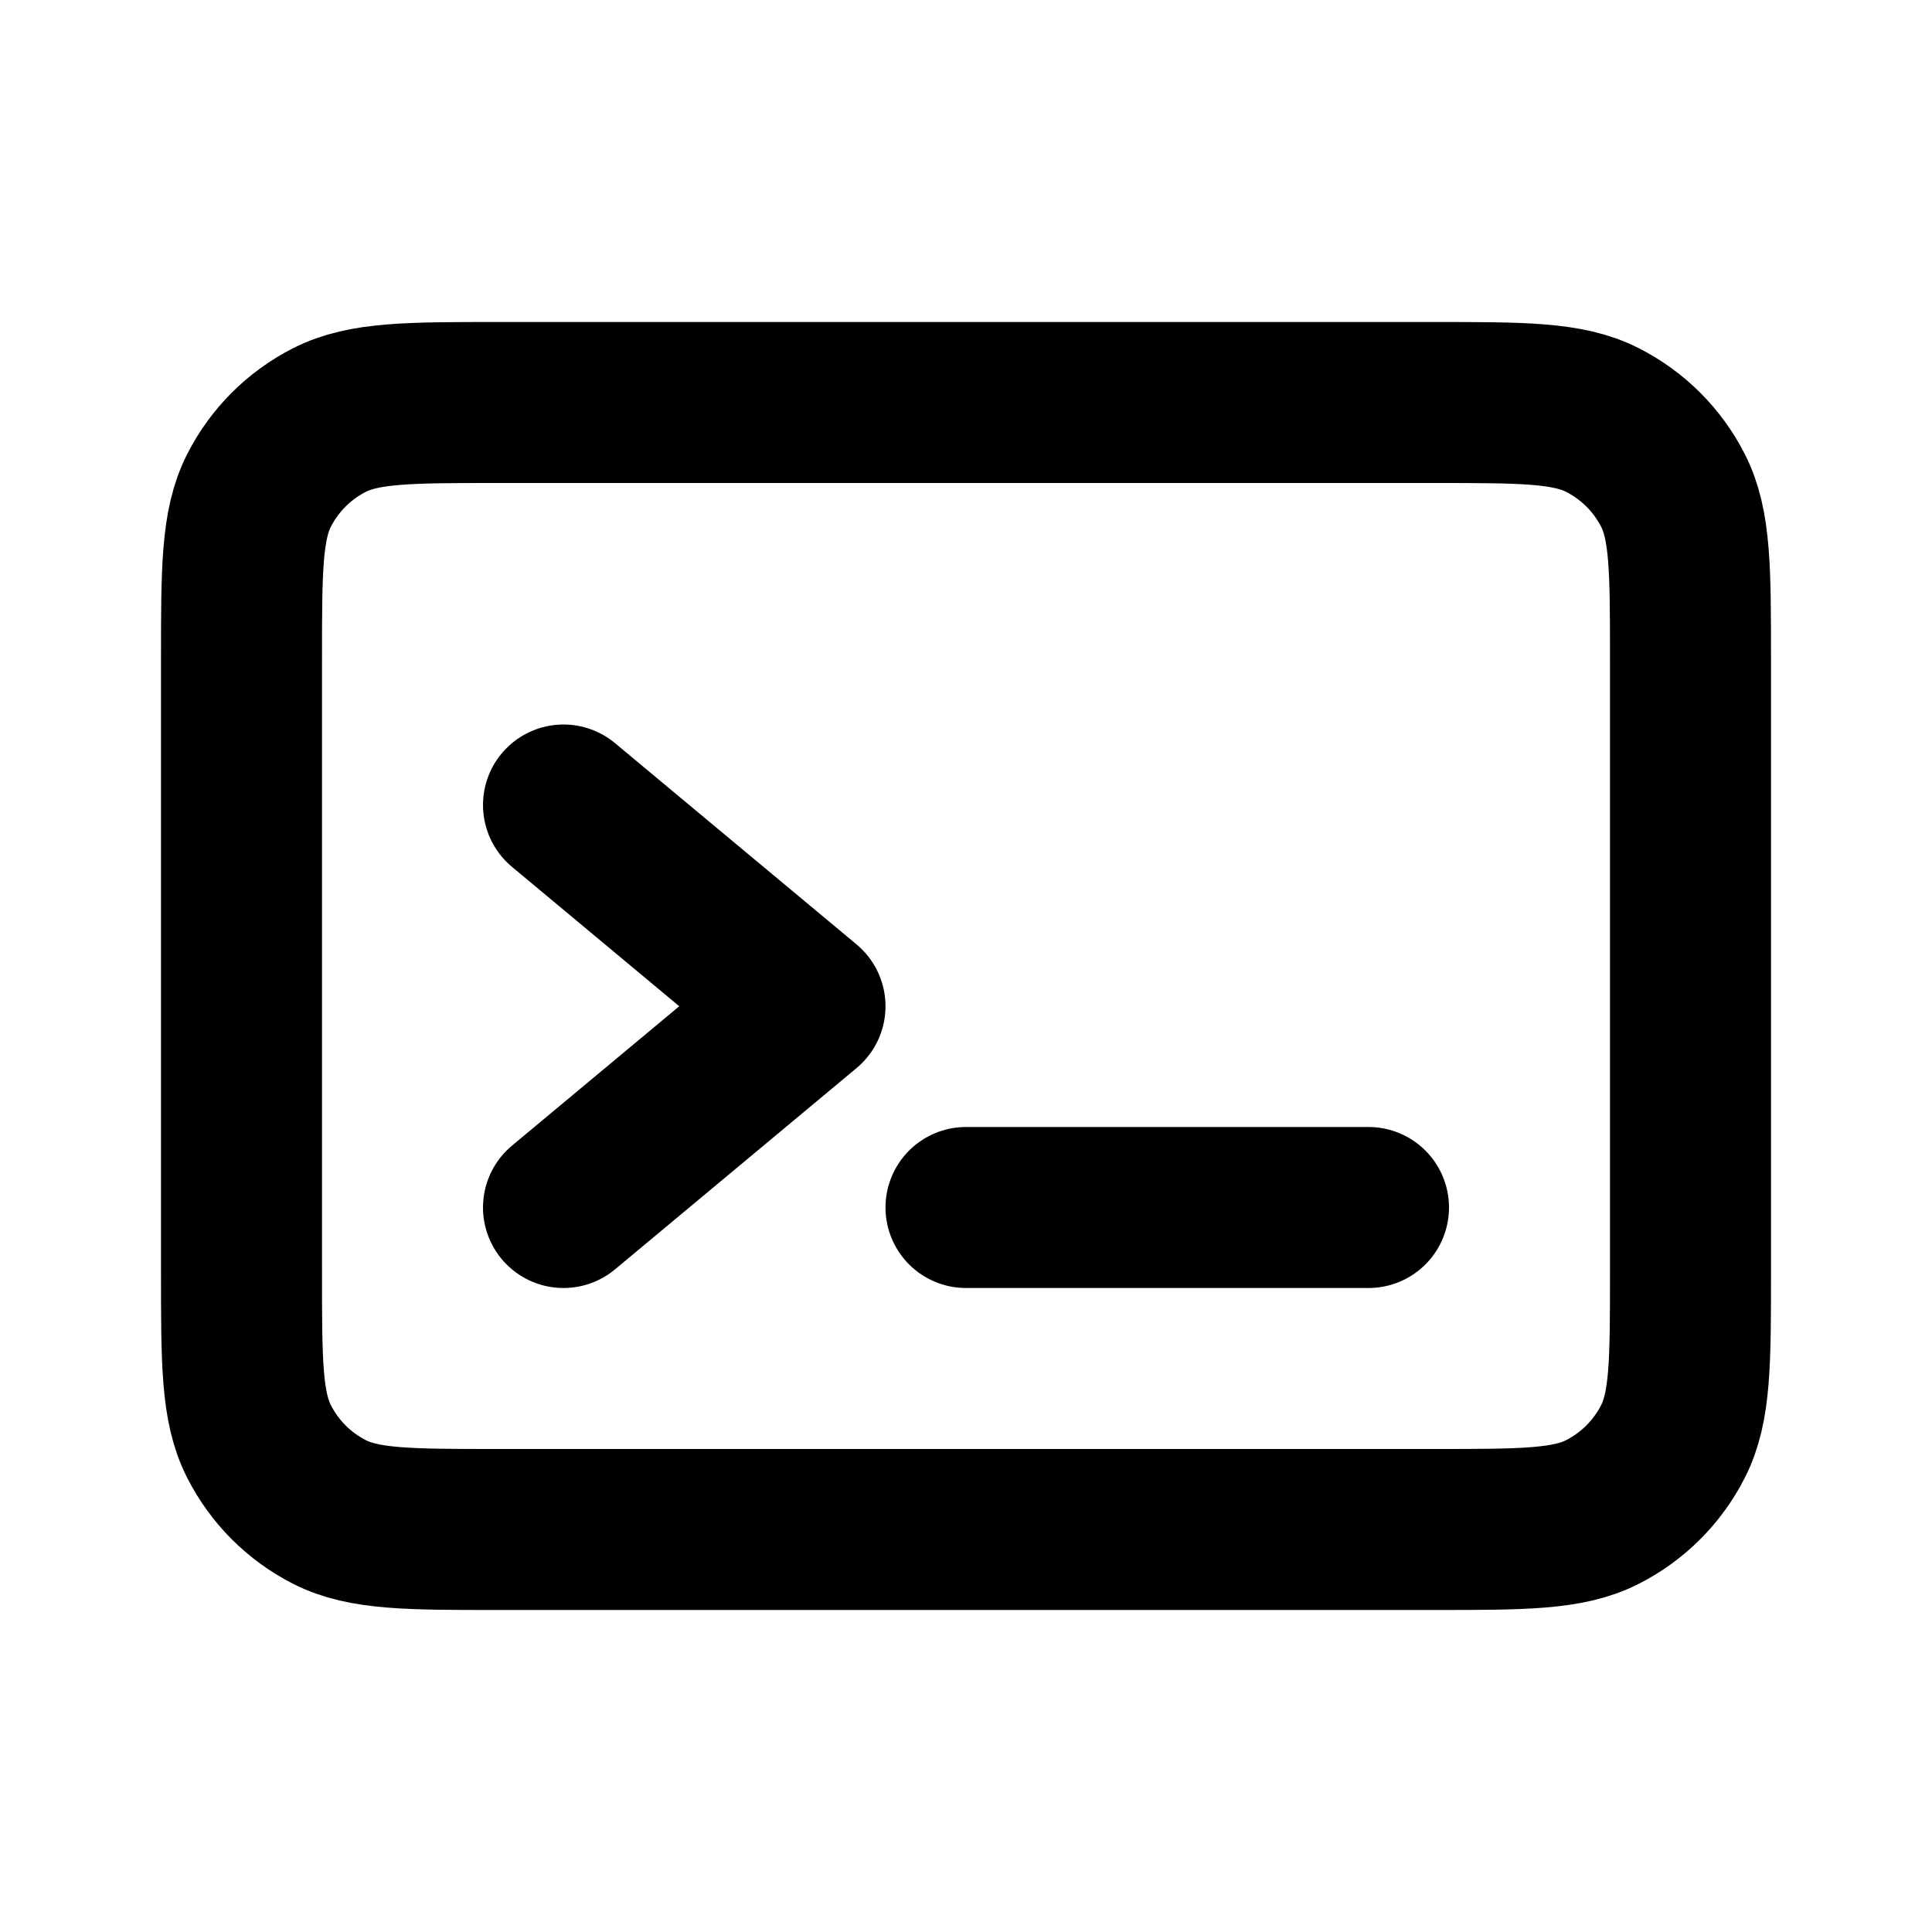
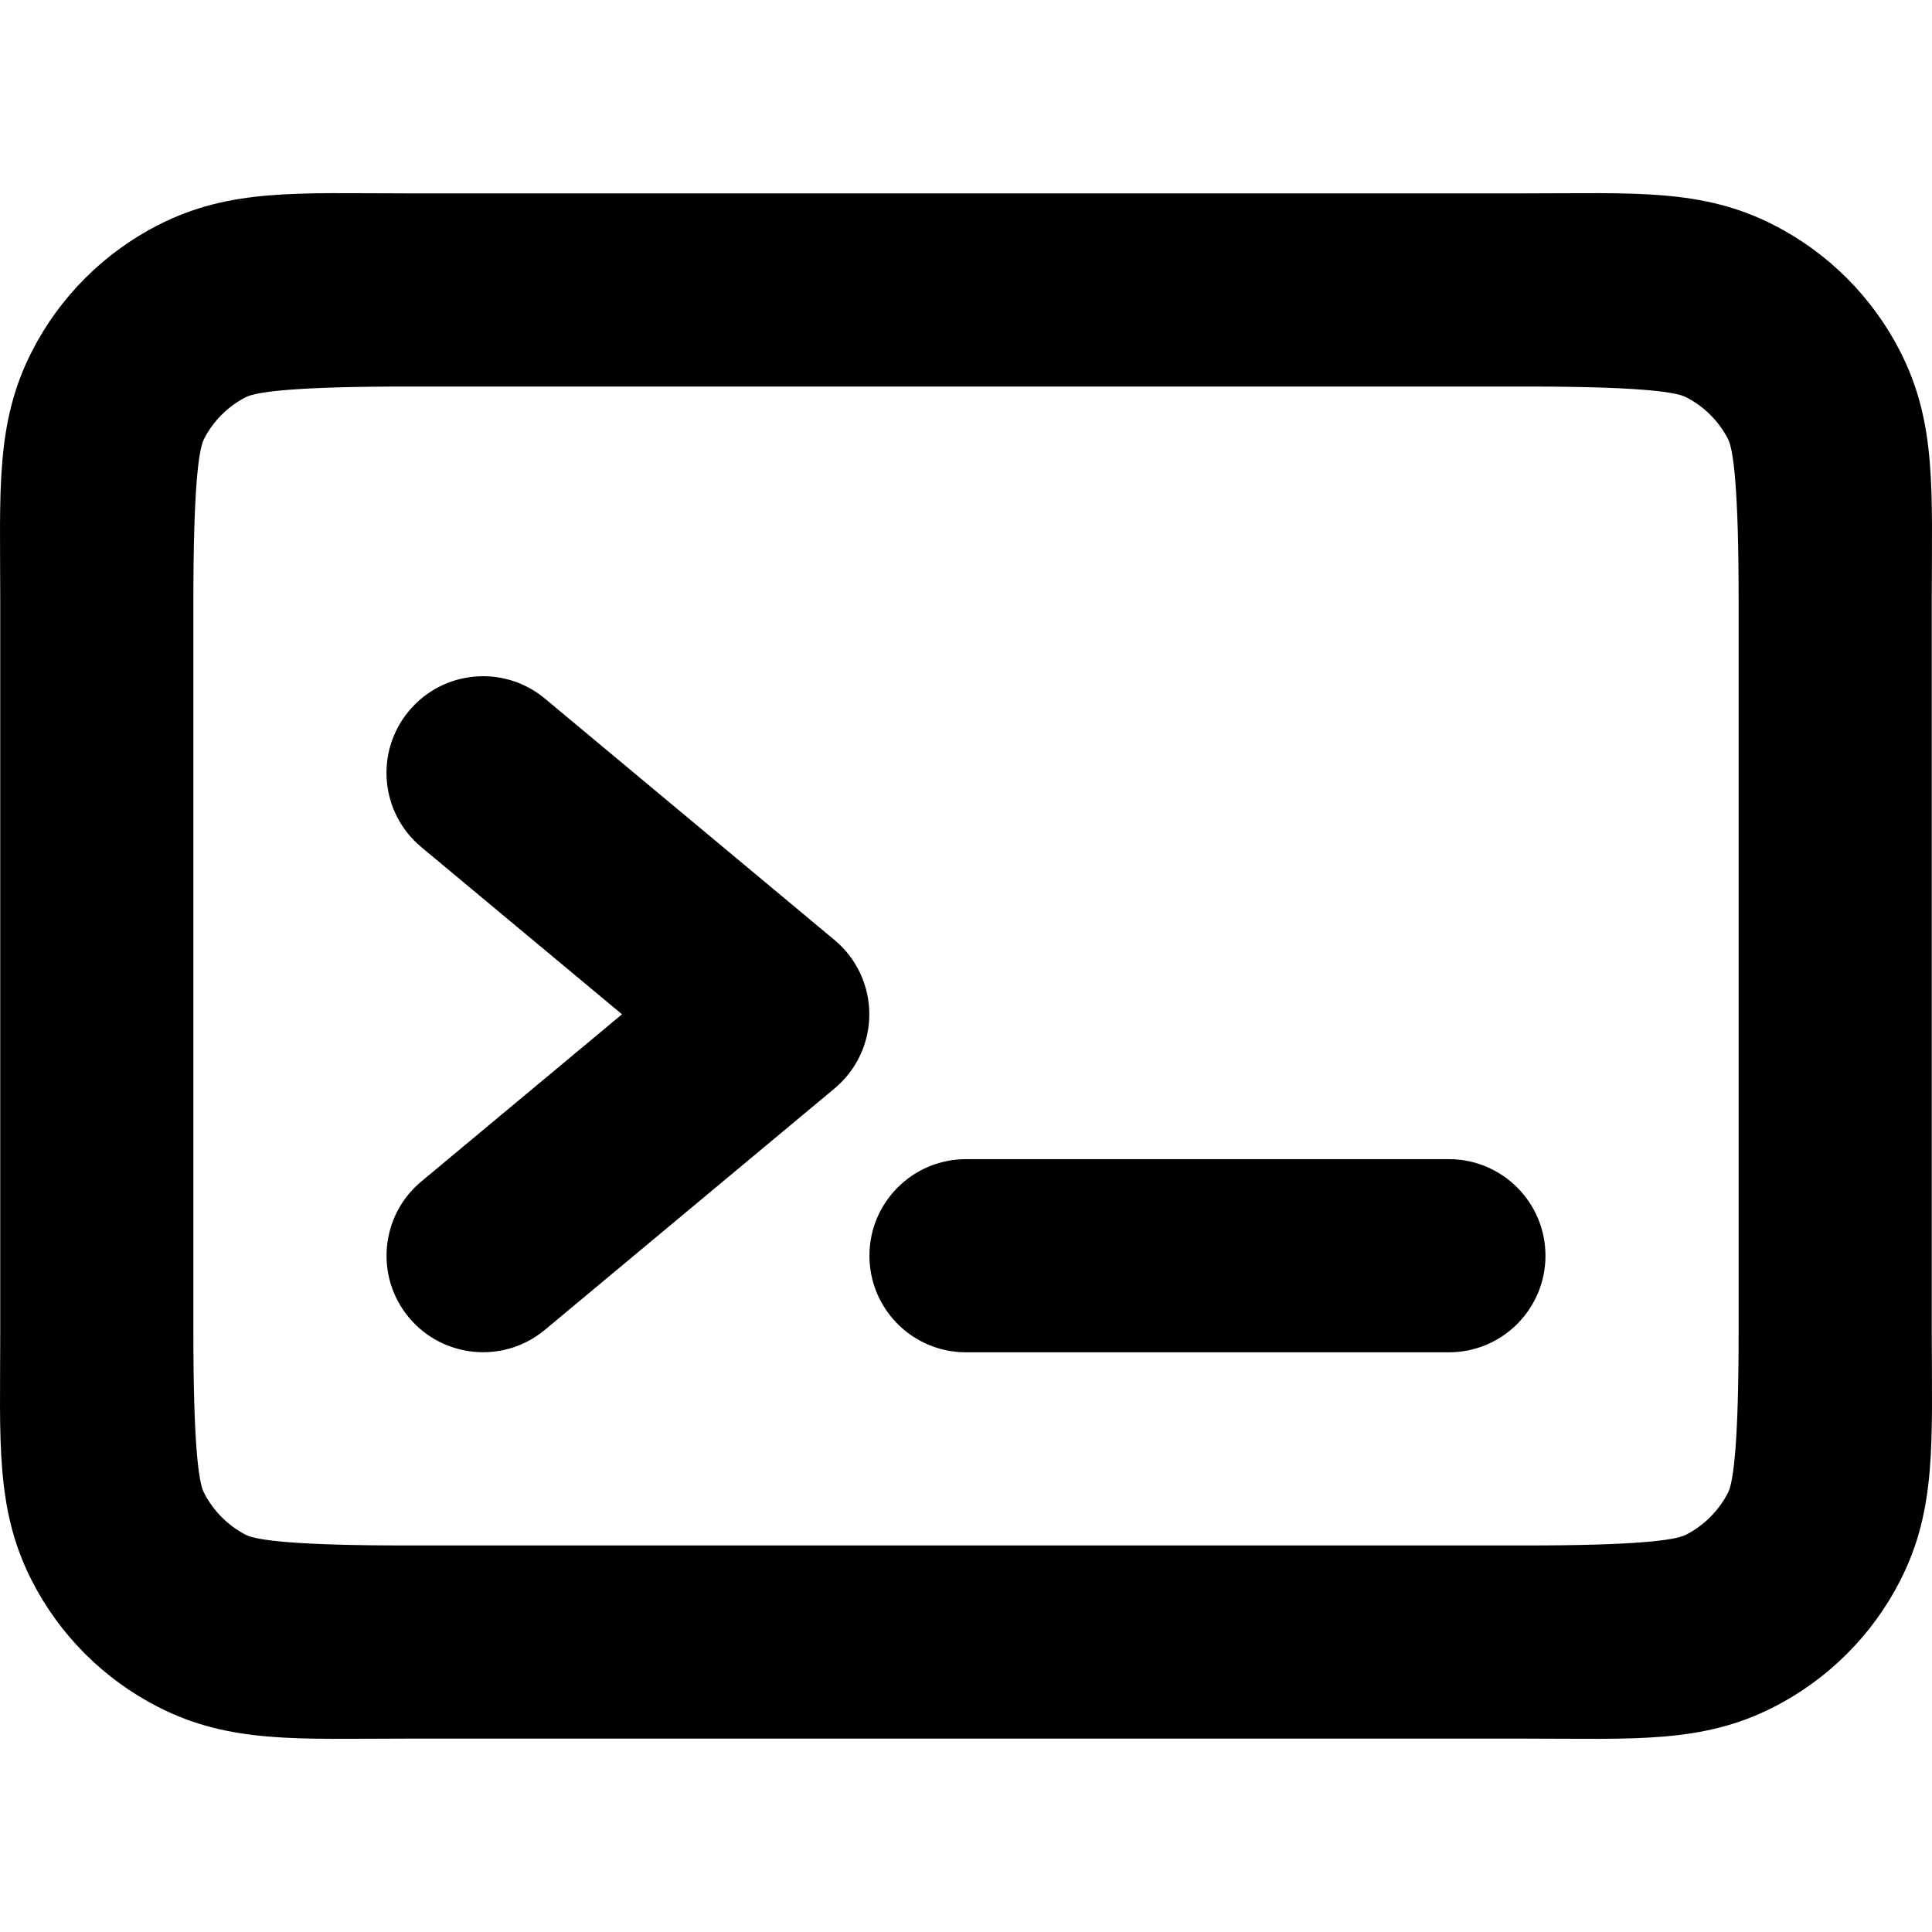
- <svg xmlns="http://www.w3.org/2000/svg" width="800px" height="800px" viewBox="0 0 24 24" fill="none">
-   <g id="System / Terminal">
-     <path id="Vector" d="M17 15H12M7 10L10 12.5L7 15M3 15.8V8.2C3 7.08 3 6.52 3.218 6.092C3.41 5.715 3.715 5.41 4.092 5.218C4.52 5 5.08 5 6.2 5H17.8C18.92 5 19.48 5 19.907 5.218C20.284 5.41 20.59 5.715 20.782 6.092C21 6.519 21 7.079 21 8.197V15.803C21 16.921 21 17.48 20.782 17.907C20.59 18.284 20.284 18.59 19.907 18.782C19.48 19 18.921 19 17.803 19H6.197C5.079 19 4.519 19 4.092 18.782C3.715 18.59 3.41 18.284 3.218 17.907C3 17.48 3 16.92 3 15.8Z" stroke="#000000" stroke-width="2" stroke-linecap="round" stroke-linejoin="round" />
+ <svg xmlns="http://www.w3.org/2000/svg" width="800" height="800" viewBox="0 0 24 24" fill="none" version="1.1" id="svg1">
+   <defs id="defs1" />
+   <g id="System / Terminal" transform="matrix(1.199719,0,0,1.199719,-2.396623,-2.396623)">
+     <path style="fill:#000000;stroke-linecap:round;stroke-linejoin:round" d="m 6.201,4 c -1.12,0 -1.82,-0.052 -2.562,0.326 -0.564,0.287 -1.025,0.748 -1.312,1.312 C 1.948,6.381 2,7.081 2,8.201 v 7.6 c 0,1.12 -0.052,1.819 0.326,2.561 0.287,0.564 0.747,1.024 1.312,1.312 C 4.381,20.052 5.079,20 6.197,20 H 17.803 c 1.118,0 1.817,0.052 2.559,-0.326 0.565,-0.288 1.025,-0.748 1.312,-1.312 C 22.052,17.62 22,16.921 22,15.803 V 8.197 C 22,7.079 22.052,6.381 21.674,5.639 21.386,5.073 20.925,4.613 20.361,4.326 19.619,3.948 18.921,4 17.801,4 Z m 0,2 H 17.801 c 1.12,0 1.539,0.051 1.652,0.109 0.189,0.096 0.342,0.249 0.438,0.436 C 19.948,6.658 20,7.079 20,8.197 v 7.605 c 0,1.118 -0.052,1.537 -0.109,1.65 -0.096,0.188 -0.25,0.342 -0.438,0.438 C 19.34,17.948 18.921,18 17.803,18 H 6.197 C 5.079,18 4.658,17.948 4.545,17.891 4.358,17.795 4.206,17.642 4.109,17.453 4.051,17.339 4,16.921 4,15.801 V 8.201 C 4,7.081 4.052,6.658 4.109,6.545 4.205,6.357 4.357,6.205 4.545,6.109 4.658,6.052 5.081,6 6.201,6 Z M 7.641,9.232 A 1,1 0 0 0 6.232,9.359 1,1 0 0 0 6.359,10.768 L 8.438,12.5 6.359,14.232 a 1,1 0 0 0 -0.127,1.408 1,1 0 0 0 1.408,0.127 l 3,-2.5 a 1,1 0 0 0 0,-1.535 z M 12,14 a 1,1 0 0 0 -1,1 1,1 0 0 0 1,1 h 5 a 1,1 0 0 0 1,-1 1,1 0 0 0 -1,-1 z" id="Vector" />
  </g>
</svg>
